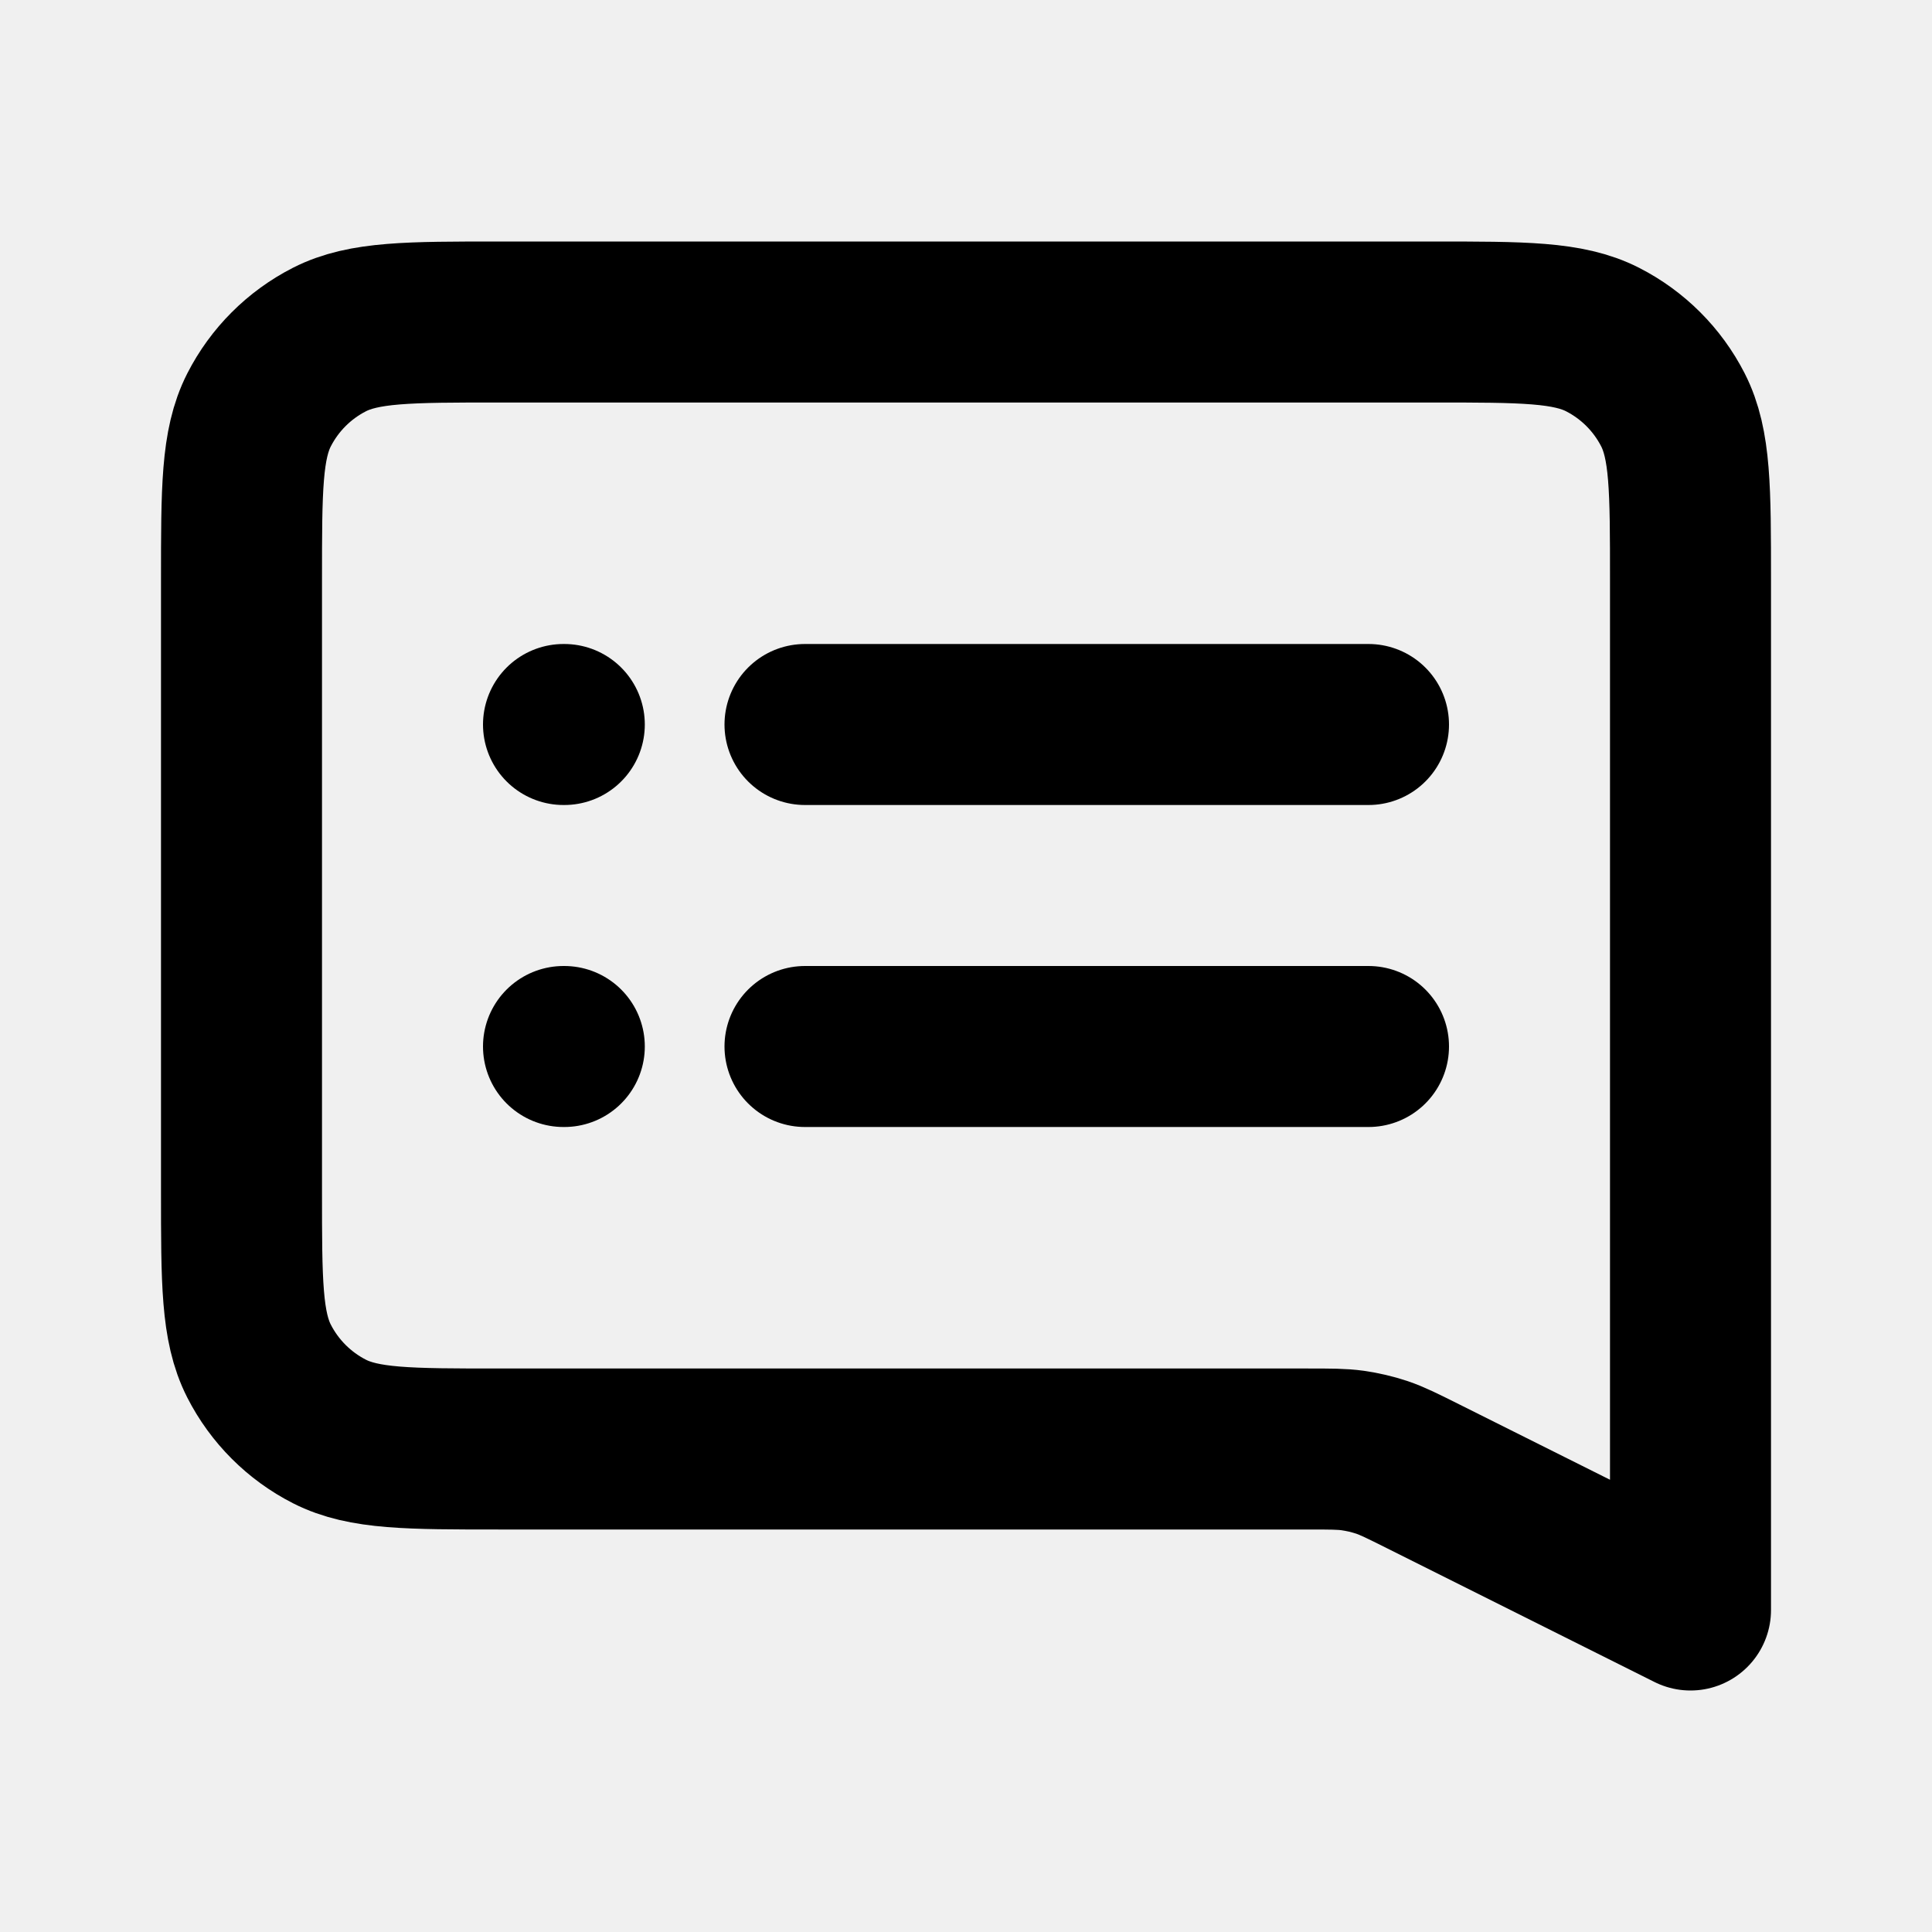
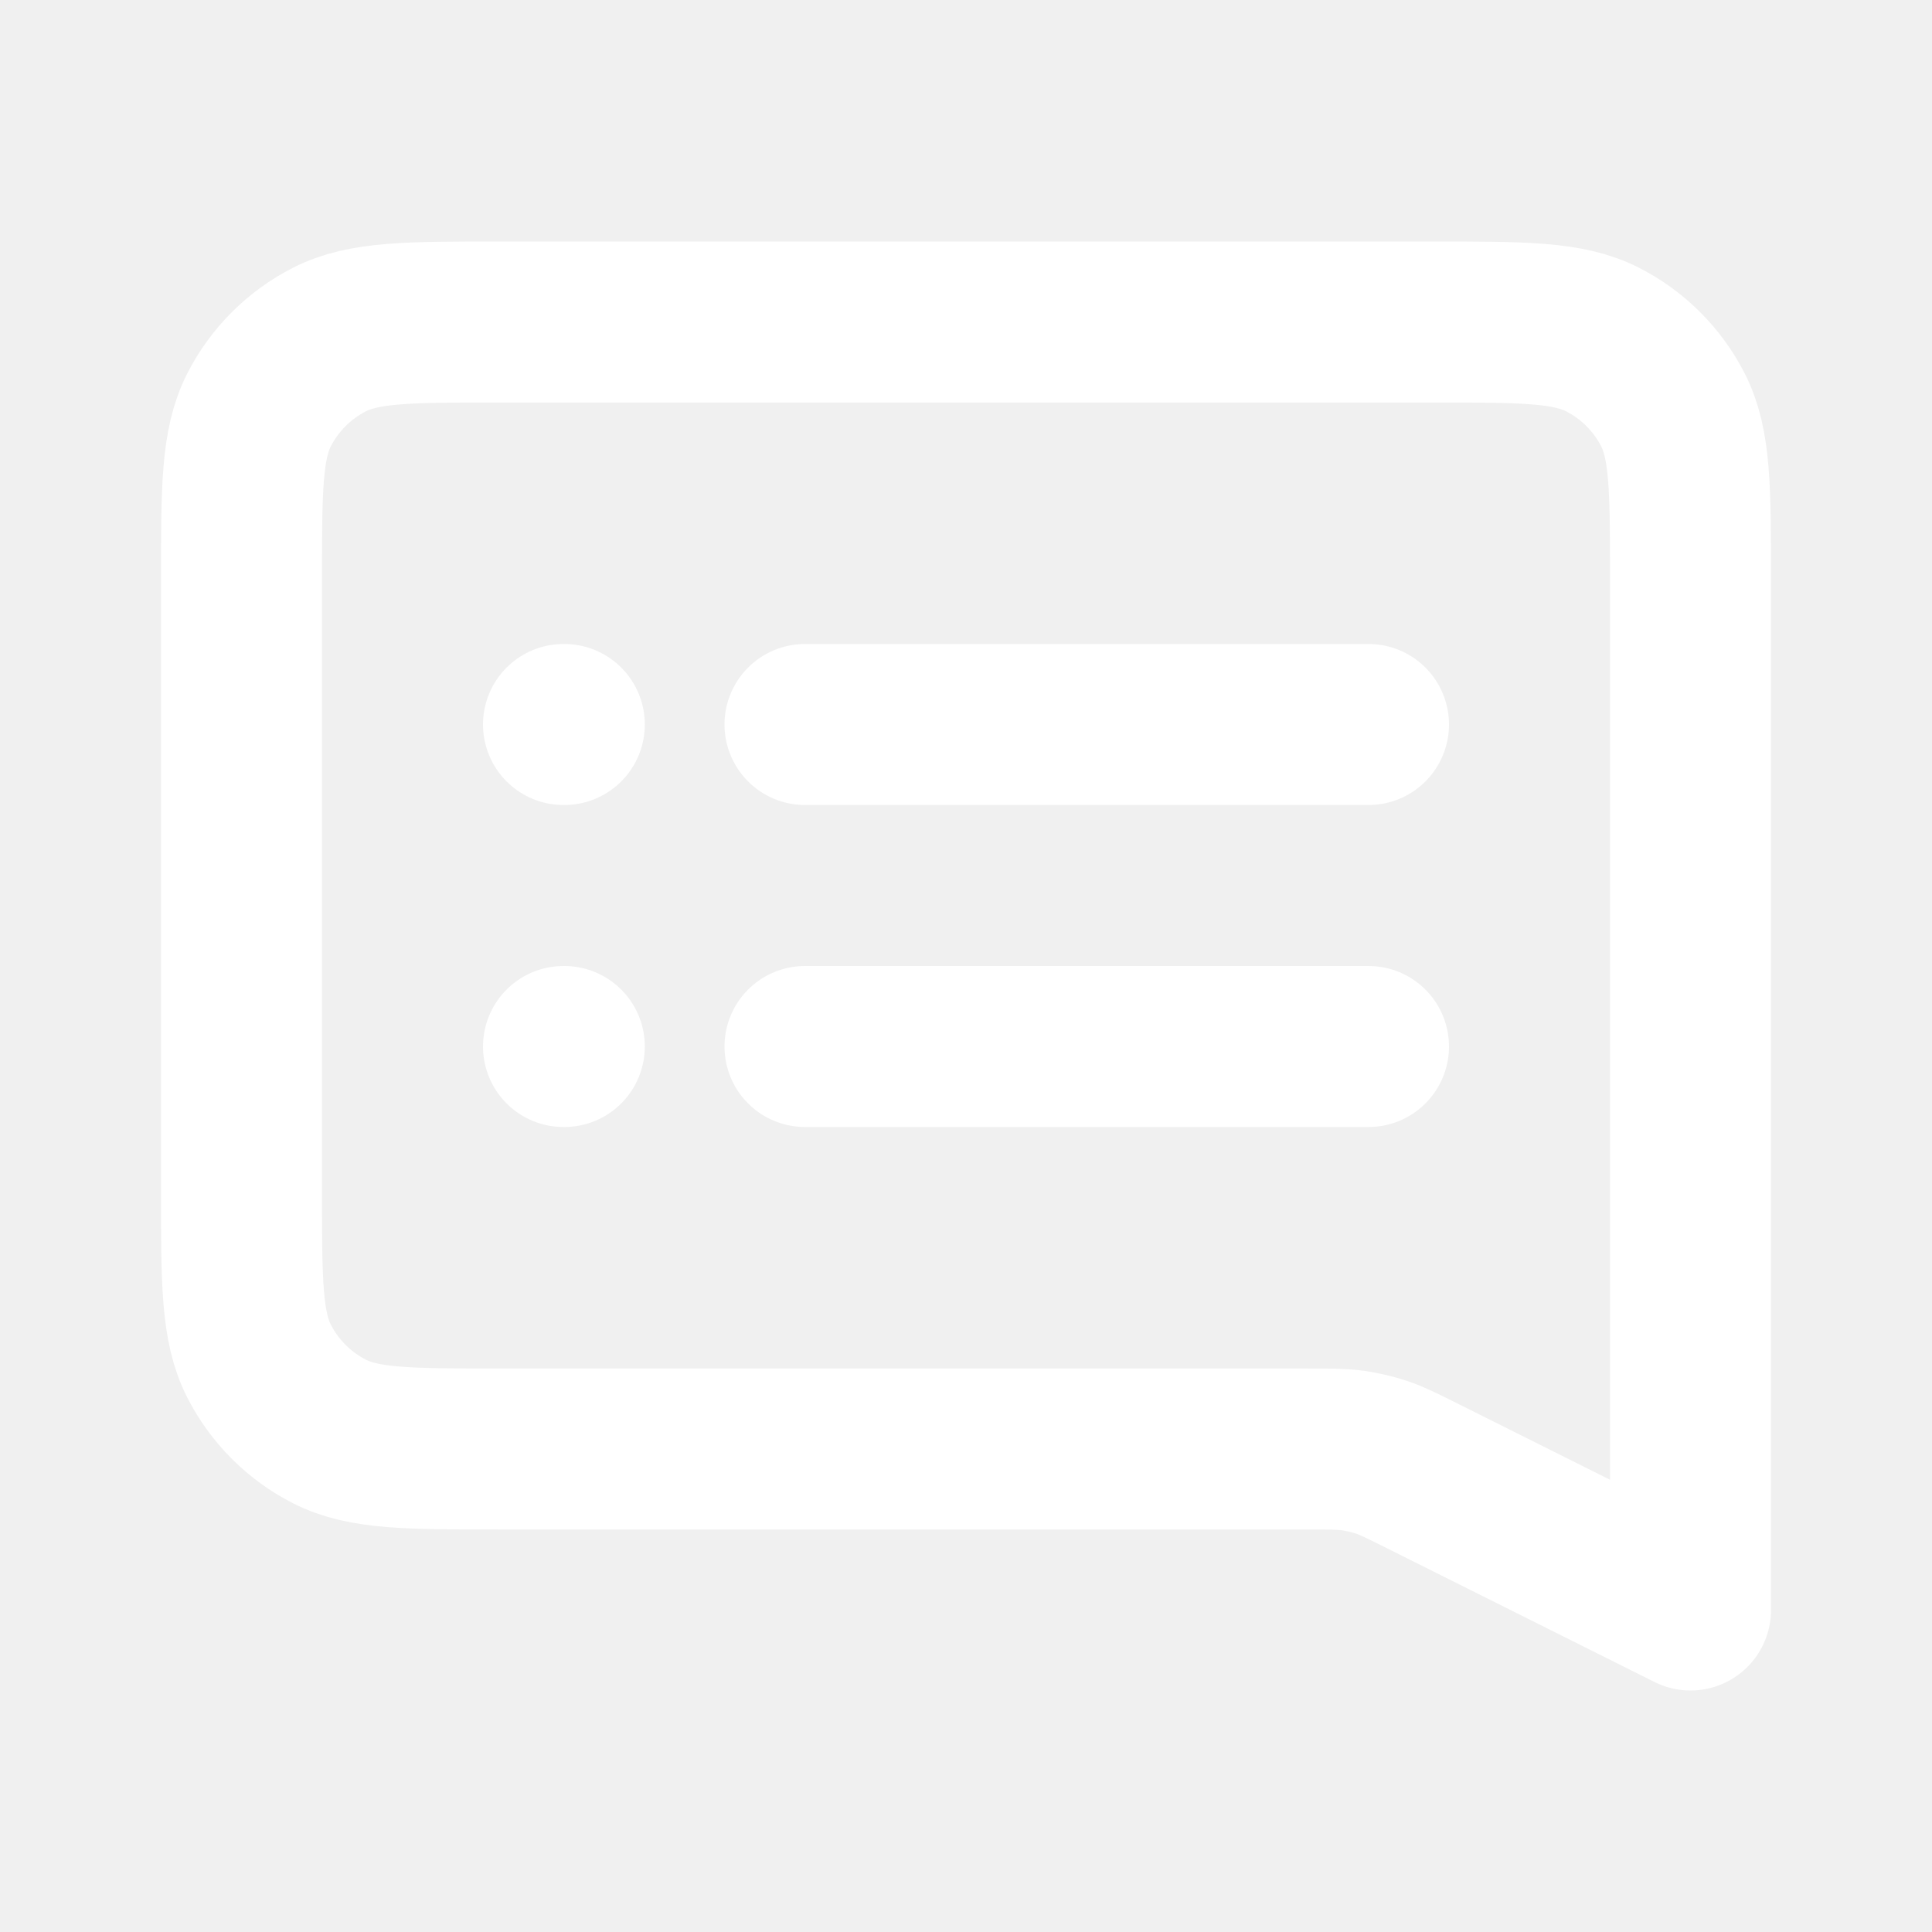
<svg xmlns="http://www.w3.org/2000/svg" width="800px" height="800px" viewBox="0 0 24 24" fill="none">
-   <path d="M10 9H17M10 13H17M7 9H7.01M7 13H7.01M21 20L17.676 18.338C17.424 18.212 17.298 18.149 17.166 18.104C17.048 18.065 16.928 18.037 16.805 18.019C16.667 18 16.526 18 16.245 18H6.2C5.08 18 4.52 18 4.092 17.782C3.716 17.59 3.41 17.284 3.218 16.908C3 16.48 3 15.92 3 14.8V7.2C3 6.08 3 5.52 3.218 5.092C3.41 4.716 3.716 4.41 4.092 4.218C4.52 4 5.08 4 6.2 4H17.8C18.92 4 19.48 4 19.908 4.218C20.284 4.41 20.59 4.716 20.782 5.092C21 5.52 21 6.08 21 7.2V20Z" stroke="#000000" stroke-width="2" stroke-linecap="round" stroke-linejoin="round" />
+   <g id="SVGRepo_bgCarrier" stroke-width="0" />
+   <g id="SVGRepo_tracerCarrier" stroke-linecap="round" stroke-linejoin="round" />
+   <g id="SVGRepo_iconCarrier">
+     <path d="M10 9H17M10 13H17M7 9H7.01M7 13H7.01M21 20L17.676 18.338C17.424 18.212 17.298 18.149 17.166 18.104C17.048 18.065 16.928 18.037 16.805 18.019C16.667 18 16.526 18 16.245 18H6.2C5.08 18 4.52 18 4.092 17.782C3.716 17.59 3.41 17.284 3.218 16.908C3 16.48 3 15.92 3 14.8V7.2C3 6.08 3 5.52 3.218 5.092C3.41 4.716 3.716 4.41 4.092 4.218C4.52 4 5.08 4 6.2 4H17.8C18.92 4 19.48 4 19.908 4.218C20.284 4.41 20.59 4.716 20.782 5.092C21 5.52 21 6.08 21 7.2V20Z" stroke="#ffffff" stroke-width="2" stroke-linecap="round" stroke-linejoin="round" />
+   </g>
</svg>
